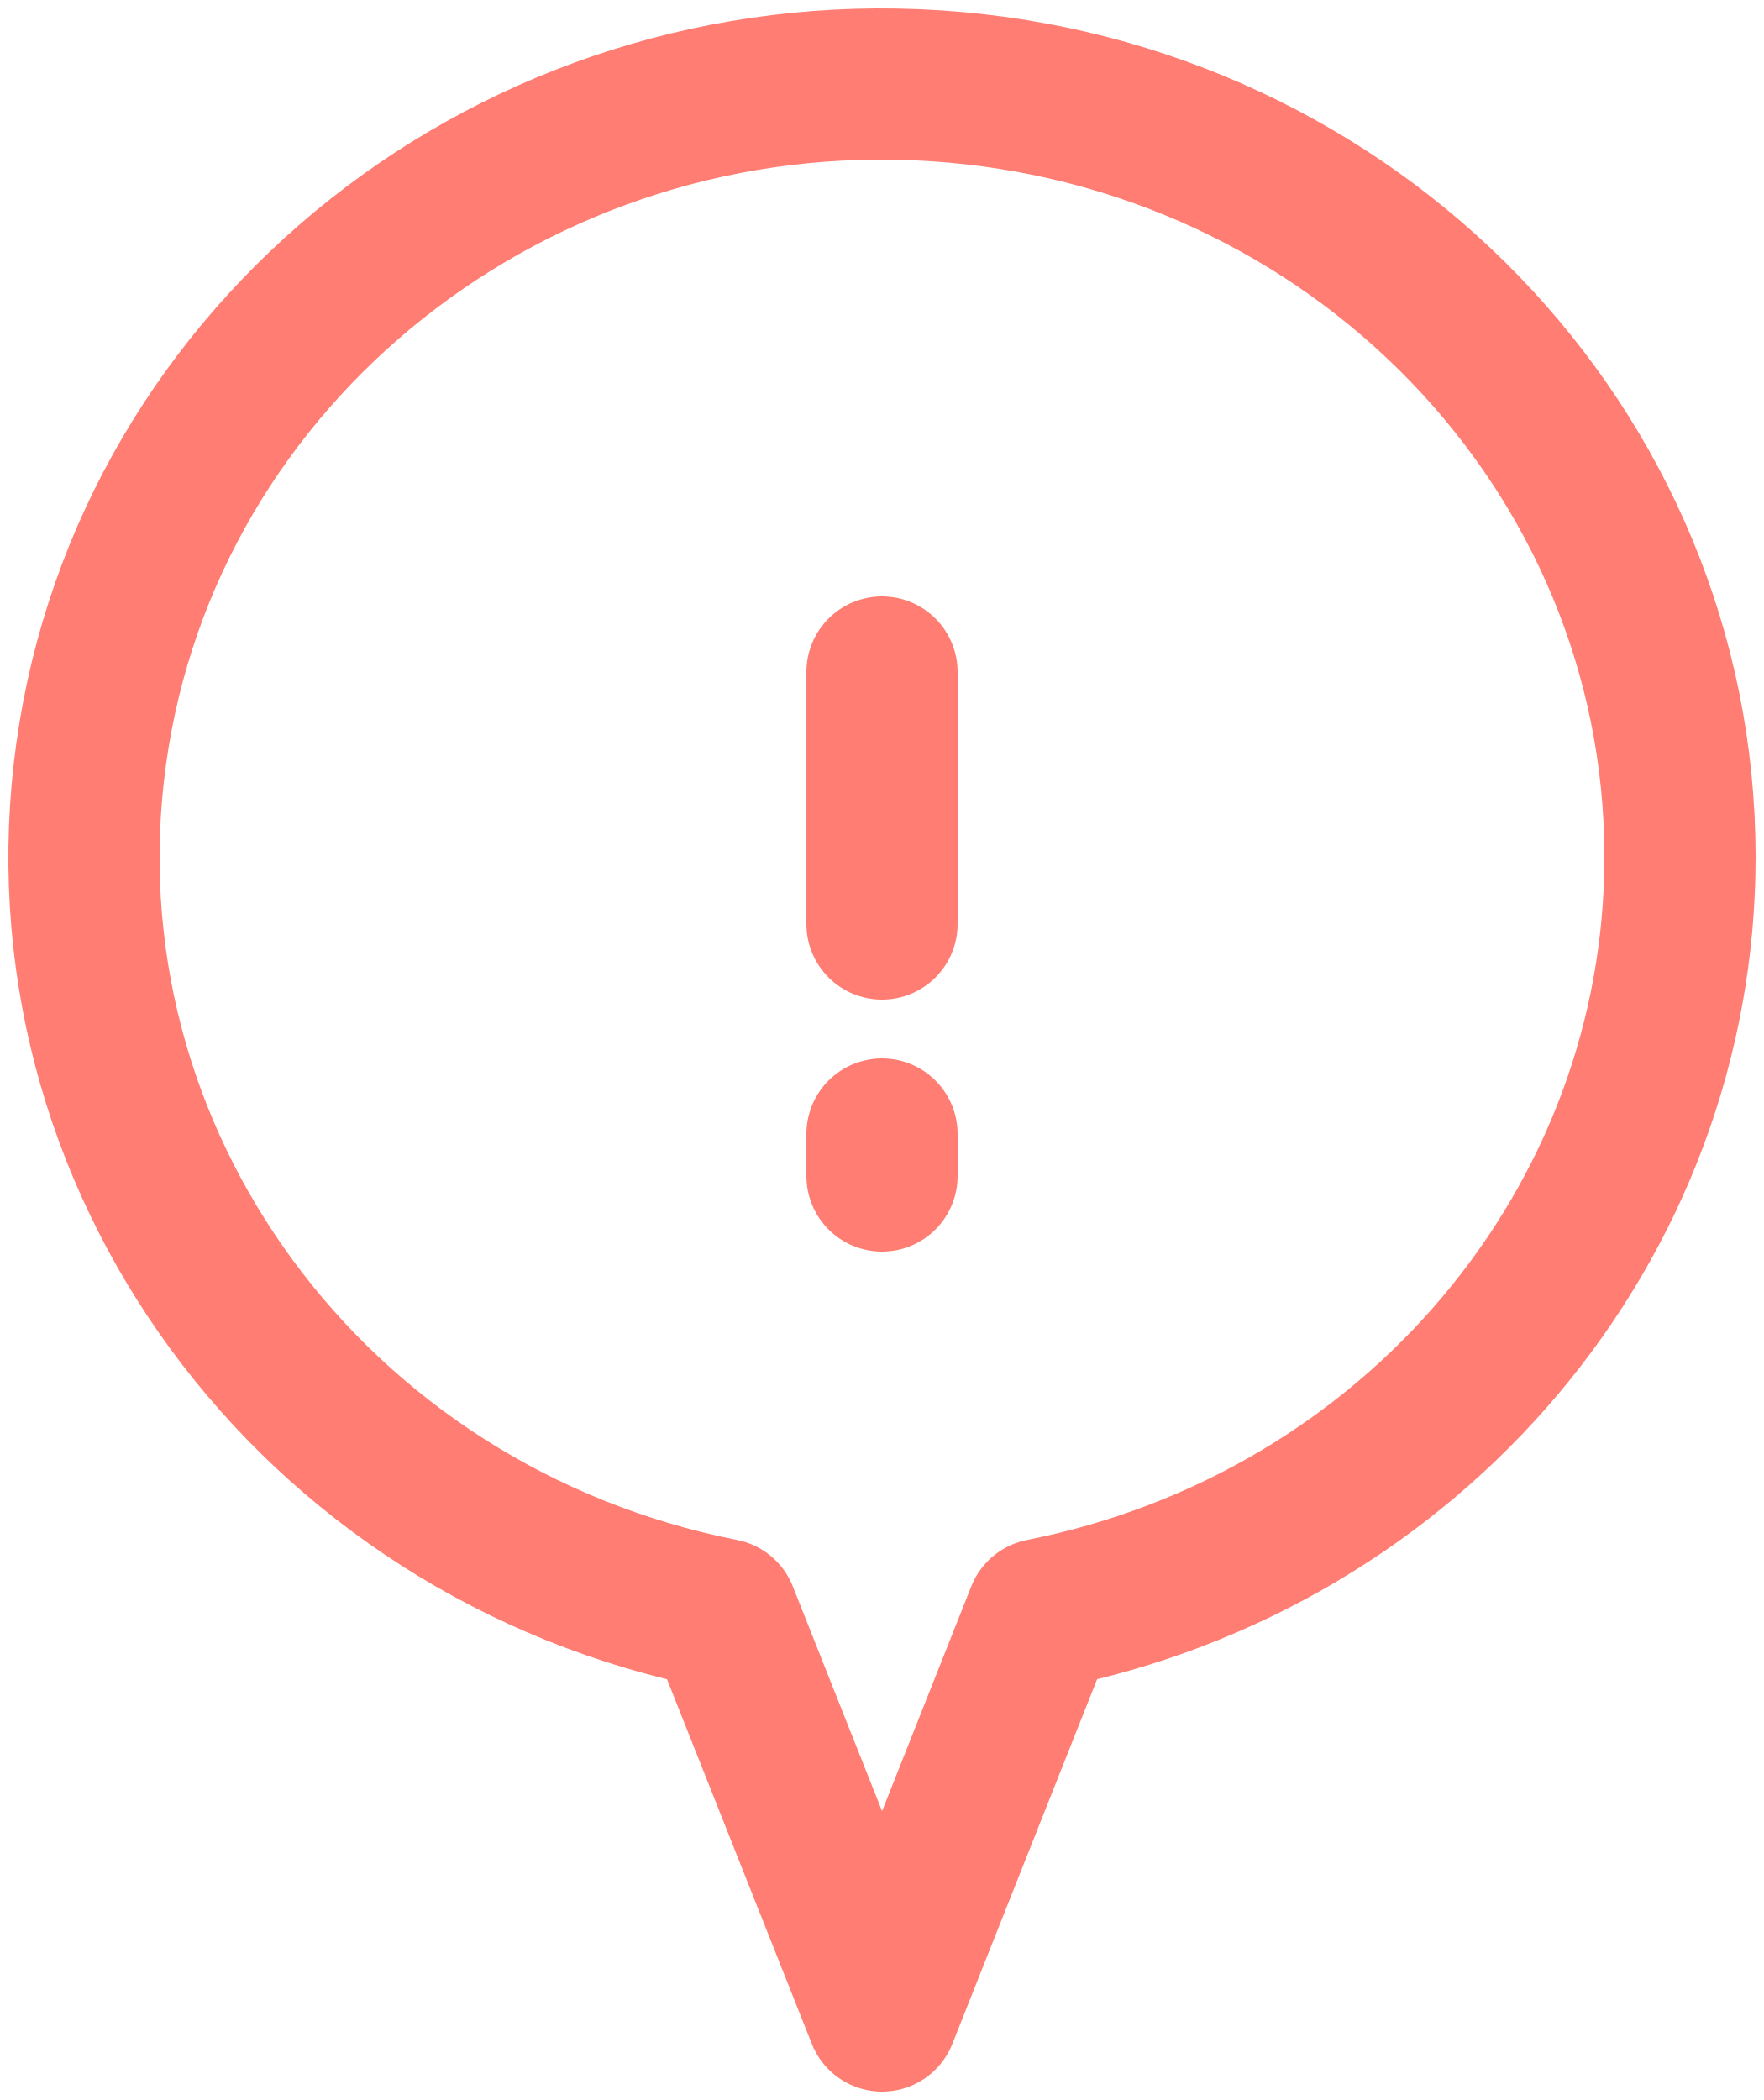
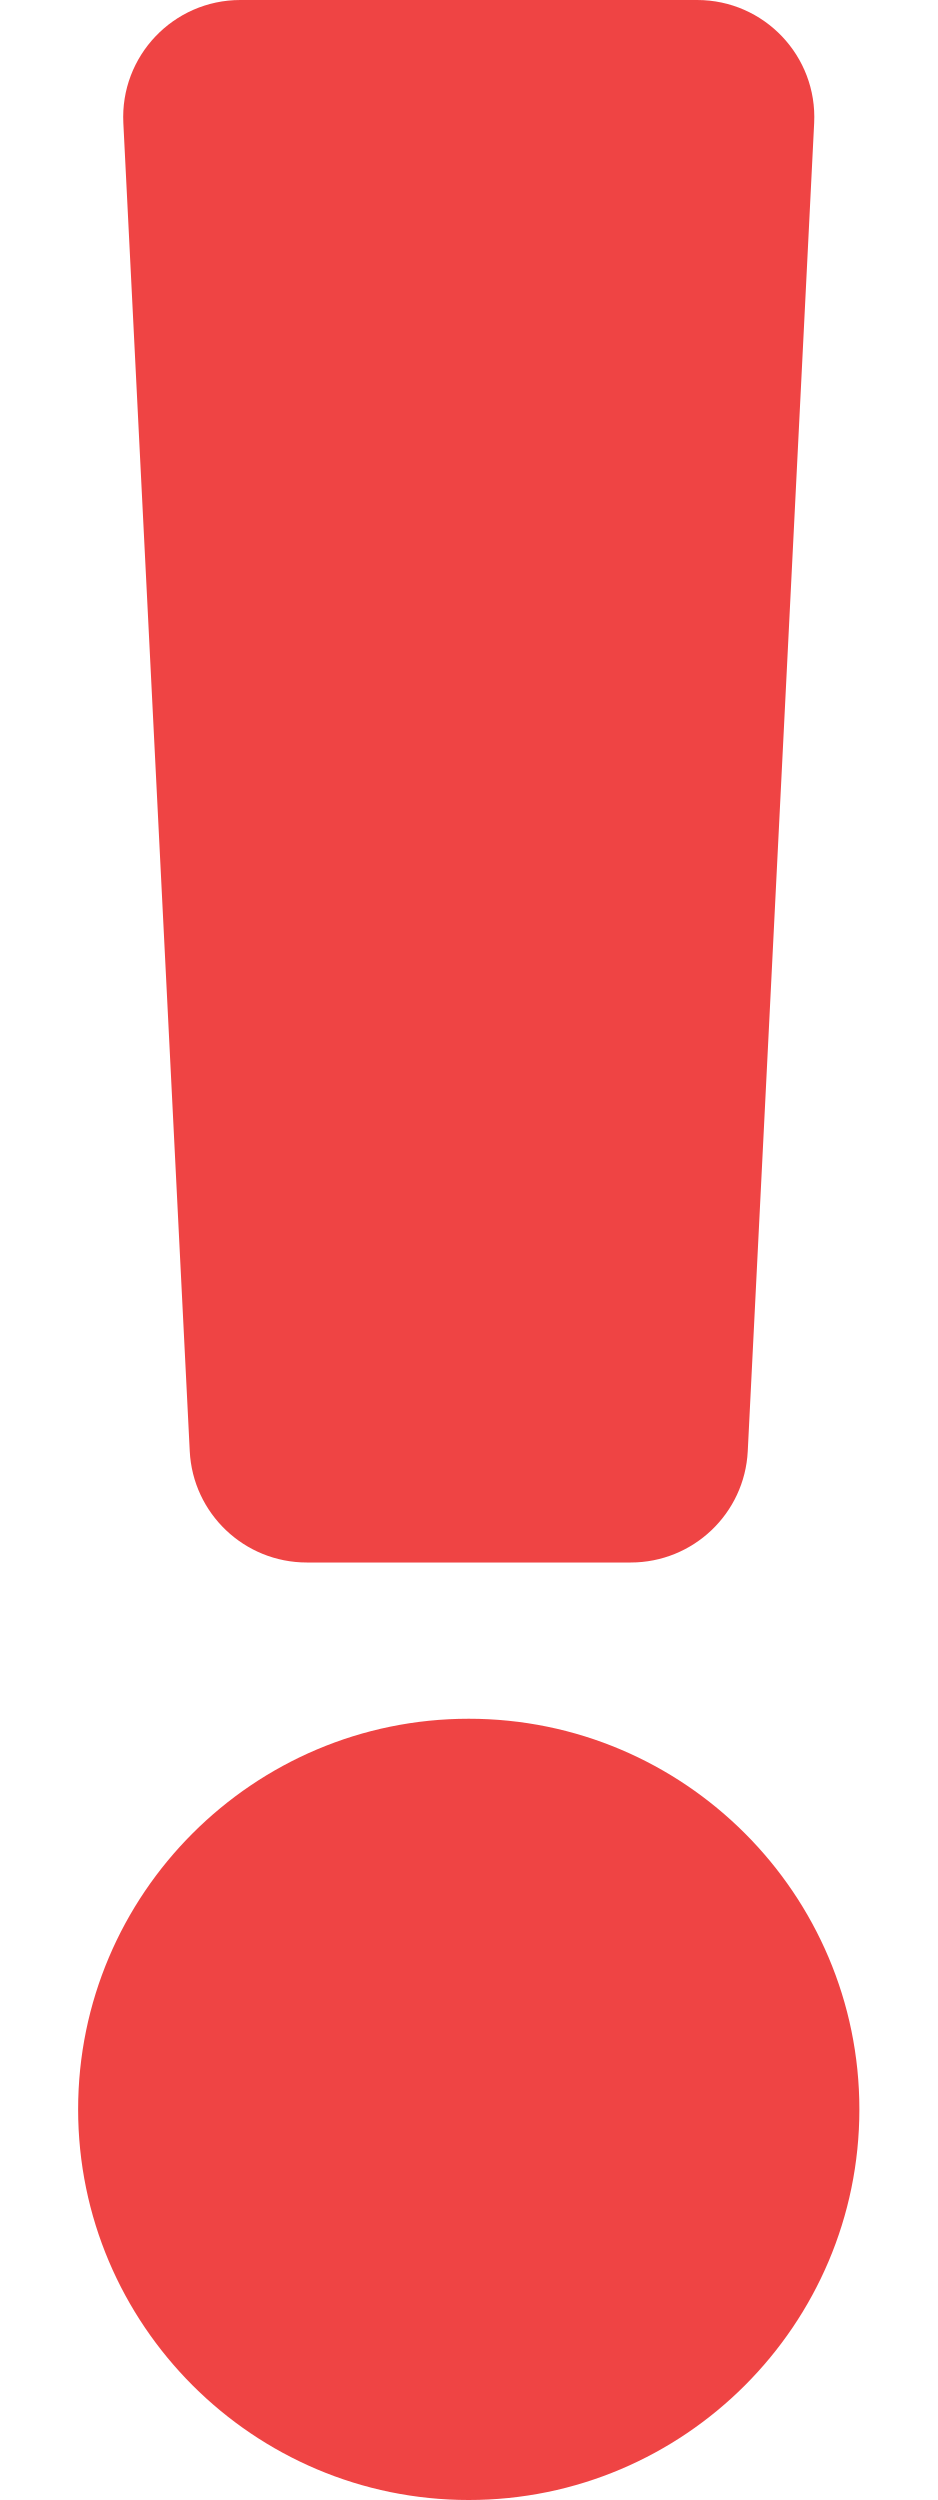
- <svg xmlns="http://www.w3.org/2000/svg" width="21" height="25" viewBox="0 0 21 25" fill="none">
-   <path d="M10.5 11V8" stroke="#FF7D72" stroke-width="1.8" stroke-linecap="round" stroke-linejoin="round" />
-   <path d="M10.5 14V13.5" stroke="#FF7D72" stroke-width="1.8" stroke-linecap="round" stroke-linejoin="round" />
-   <path fill-rule="evenodd" clip-rule="evenodd" d="M20 10.199C19.999 5.357 16.124 1.345 11.136 1.021C6.149 0.697 1.755 4.172 1.086 8.97C0.418 13.768 3.703 18.247 8.601 19.216L10.501 24L12.4 19.216C16.824 18.341 20.001 14.572 20 10.199Z" stroke="#FF7D72" stroke-width="1.8" stroke-linecap="round" stroke-linejoin="round" />
+ <svg xmlns="http://www.w3.org/2000/svg" aria-hidden="true" focusable="false" data-prefix="fas" data-icon="exclamation" class="svg-inline--fa fa-exclamation fa-w-6" role="img" viewBox="0 0 192 512">
+   <path fill="currentColor" color="#EF4444" d="M176 432c0 44.112-35.888 80-80 80s-80-35.888-80-80 35.888-80 80-80 80 35.888 80 80zM25.26 25.199l13.6 272C39.499 309.972 50.041 320 62.83 320h66.34c12.789 0 23.331-10.028 23.97-22.801l13.6-272C167.425 11.49 156.496 0 142.77 0H49.23C35.504 0 24.575 11.49 25.26 25.199z" />
</svg>
